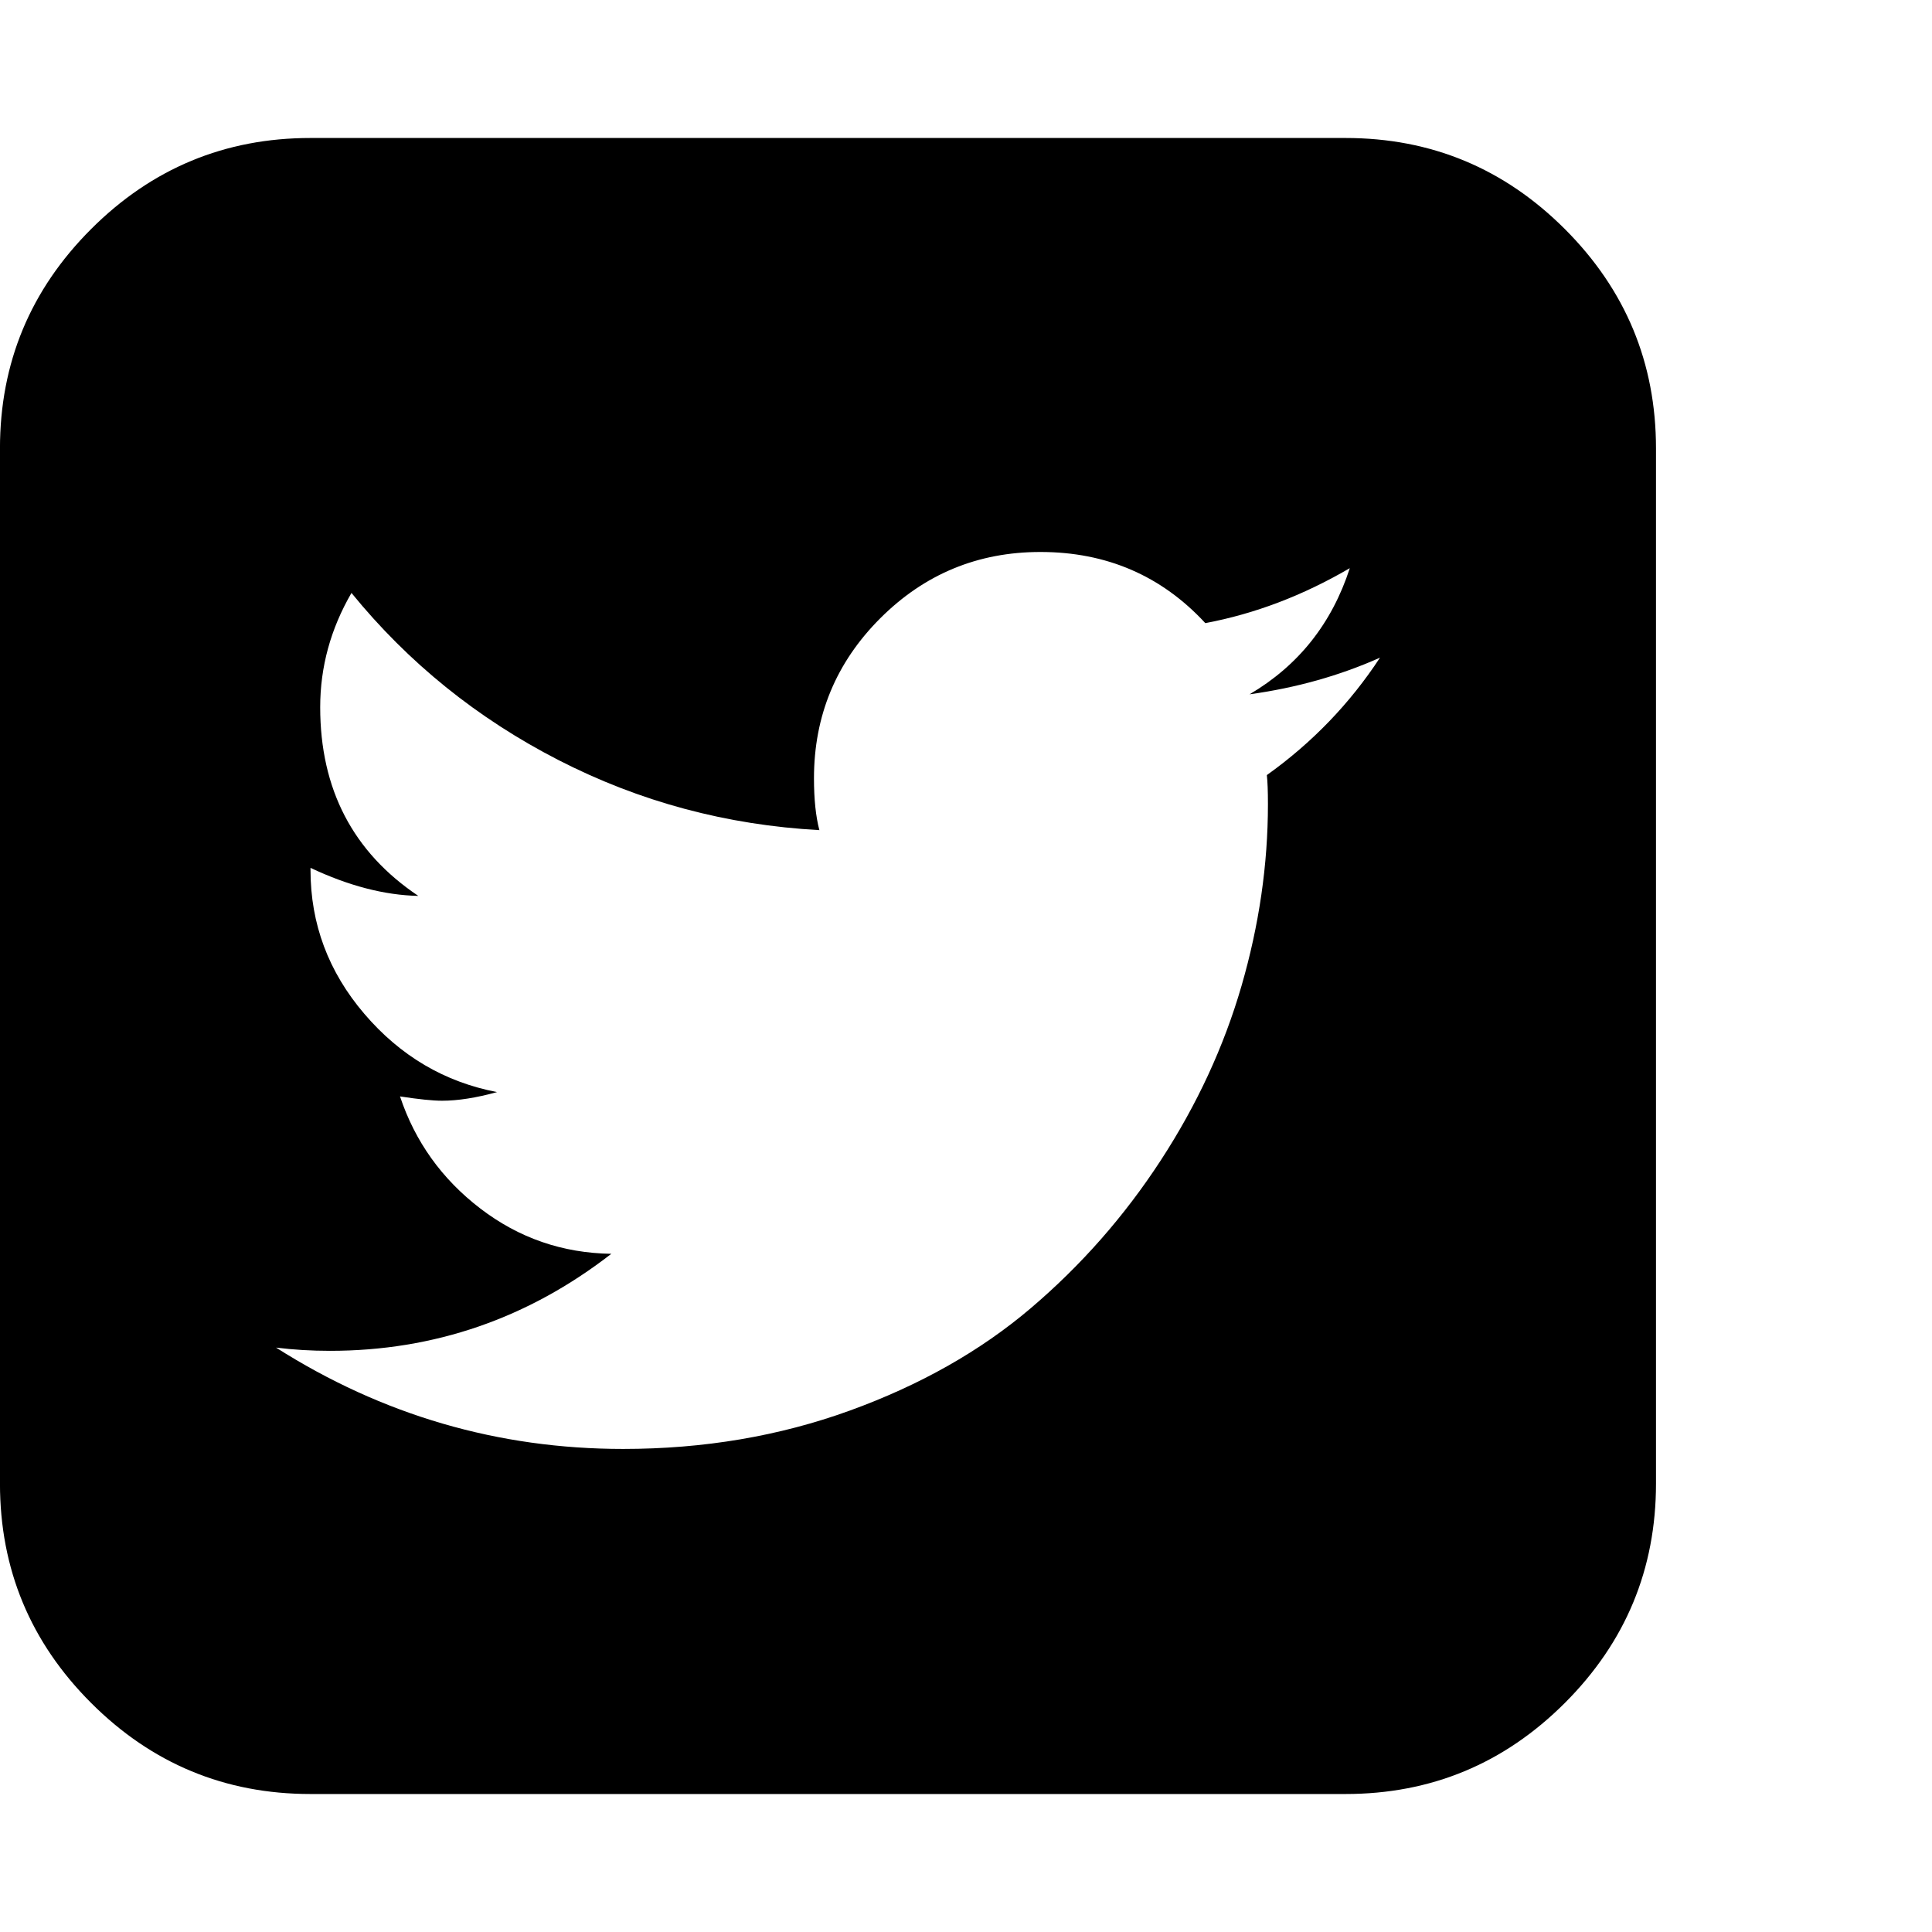
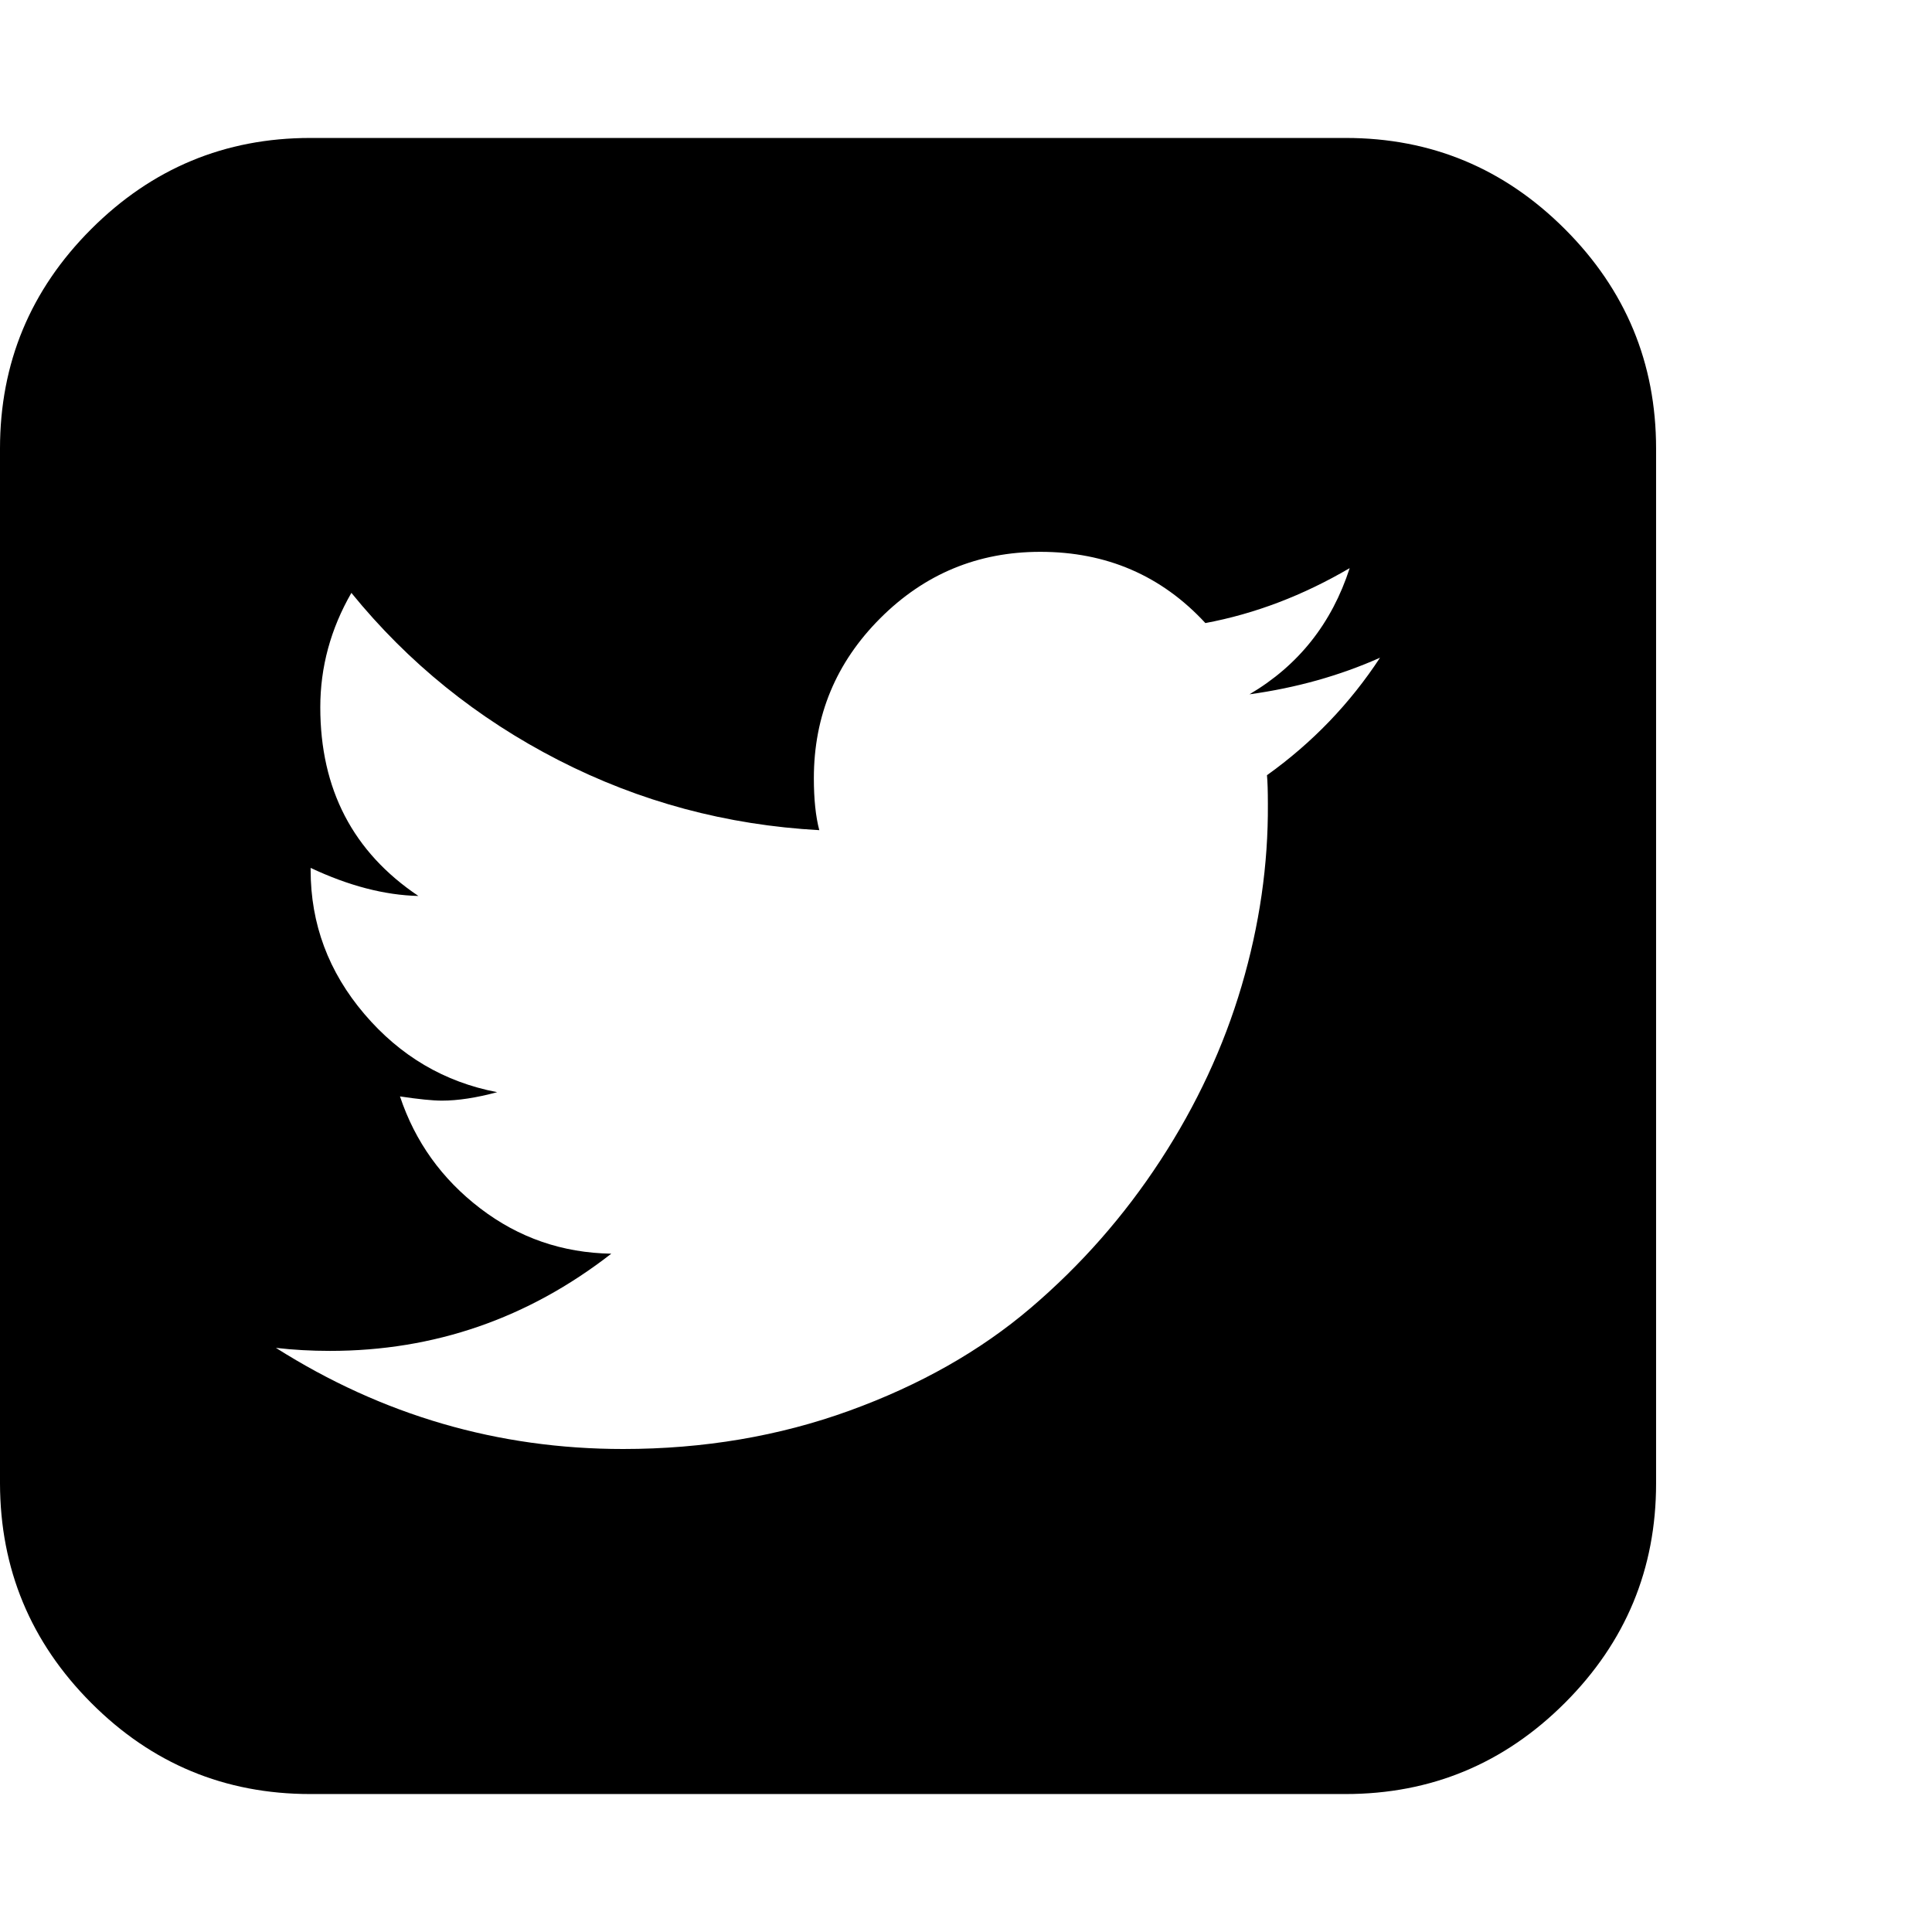
- <svg xmlns="http://www.w3.org/2000/svg" version="1.1" width="64" height="64" viewBox="0 0 64 64">
-   <path d="M45.714 21.786q-2 0.893-4.321 1.214 2.429-1.429 3.321-4.179-2.321 1.357-4.786 1.821-2.179-2.357-5.464-2.357-3.107 0-5.304 2.196t-2.196 5.304q0 1.036 0.179 1.714-4.607-0.25-8.643-2.321t-6.857-5.536q-1.036 1.786-1.036 3.786 0 4.071 3.25 6.25-1.679-0.036-3.571-0.929v0.071q0 2.679 1.786 4.768t4.393 2.589q-1.036 0.286-1.821 0.286-0.464 0-1.393-0.143 0.75 2.25 2.661 3.714t4.339 1.5q-4.143 3.214-9.321 3.214-0.929 0-1.786-0.107 5.286 3.357 11.5 3.357 4 0 7.5-1.268t6-3.393 4.304-4.893 2.679-5.786 0.875-6.018q0-0.643-0.036-0.964 2.25-1.607 3.75-3.893zM54.857 14.857v34.286q0 4.25-3.018 7.268t-7.268 3.018h-34.286q-4.25 0-7.268-3.018t-3.018-7.268v-34.286q0-4.25 3.018-7.268t7.268-3.018h34.286q4.25 0 7.268 3.018t3.018 7.268z" />
+ <svg xmlns="http://www.w3.org/2000/svg" width="64" height="64">
+   <path d="M45.71 21.79q-2 .89-4.32 1.21 2.43-1.43 3.32-4.18-2.32 1.36-4.78 1.82-2.18-2.36-5.47-2.36-3.1 0-5.3 2.2t-2.2 5.3q0 1.04.18 1.72-4.6-.25-8.64-2.32t-6.86-5.54q-1.03 1.79-1.03 3.79 0 4.07 3.25 6.25-1.68-.04-3.57-.93v.07q0 2.68 1.78 4.77t4.4 2.59q-1.04.28-1.83.28-.46 0-1.39-.14.75 2.25 2.66 3.71t4.34 1.5q-4.14 3.22-9.32 3.22-.93 0-1.79-.1Q14.43 48 20.64 48q4 0 7.5-1.27t6-3.4 4.3-4.89 2.69-5.78.87-6.02q0-.64-.03-.96 2.25-1.61 3.75-3.9zm9.15-6.93v34.28q0 4.25-3.02 7.27t-7.27 3.02H10.28q-4.25 0-7.26-3.02T0 49.14V14.86q0-4.25 3.02-7.27t7.26-3.02h34.3q4.24 0 7.26 3.02t3.02 7.27z" />
</svg>
